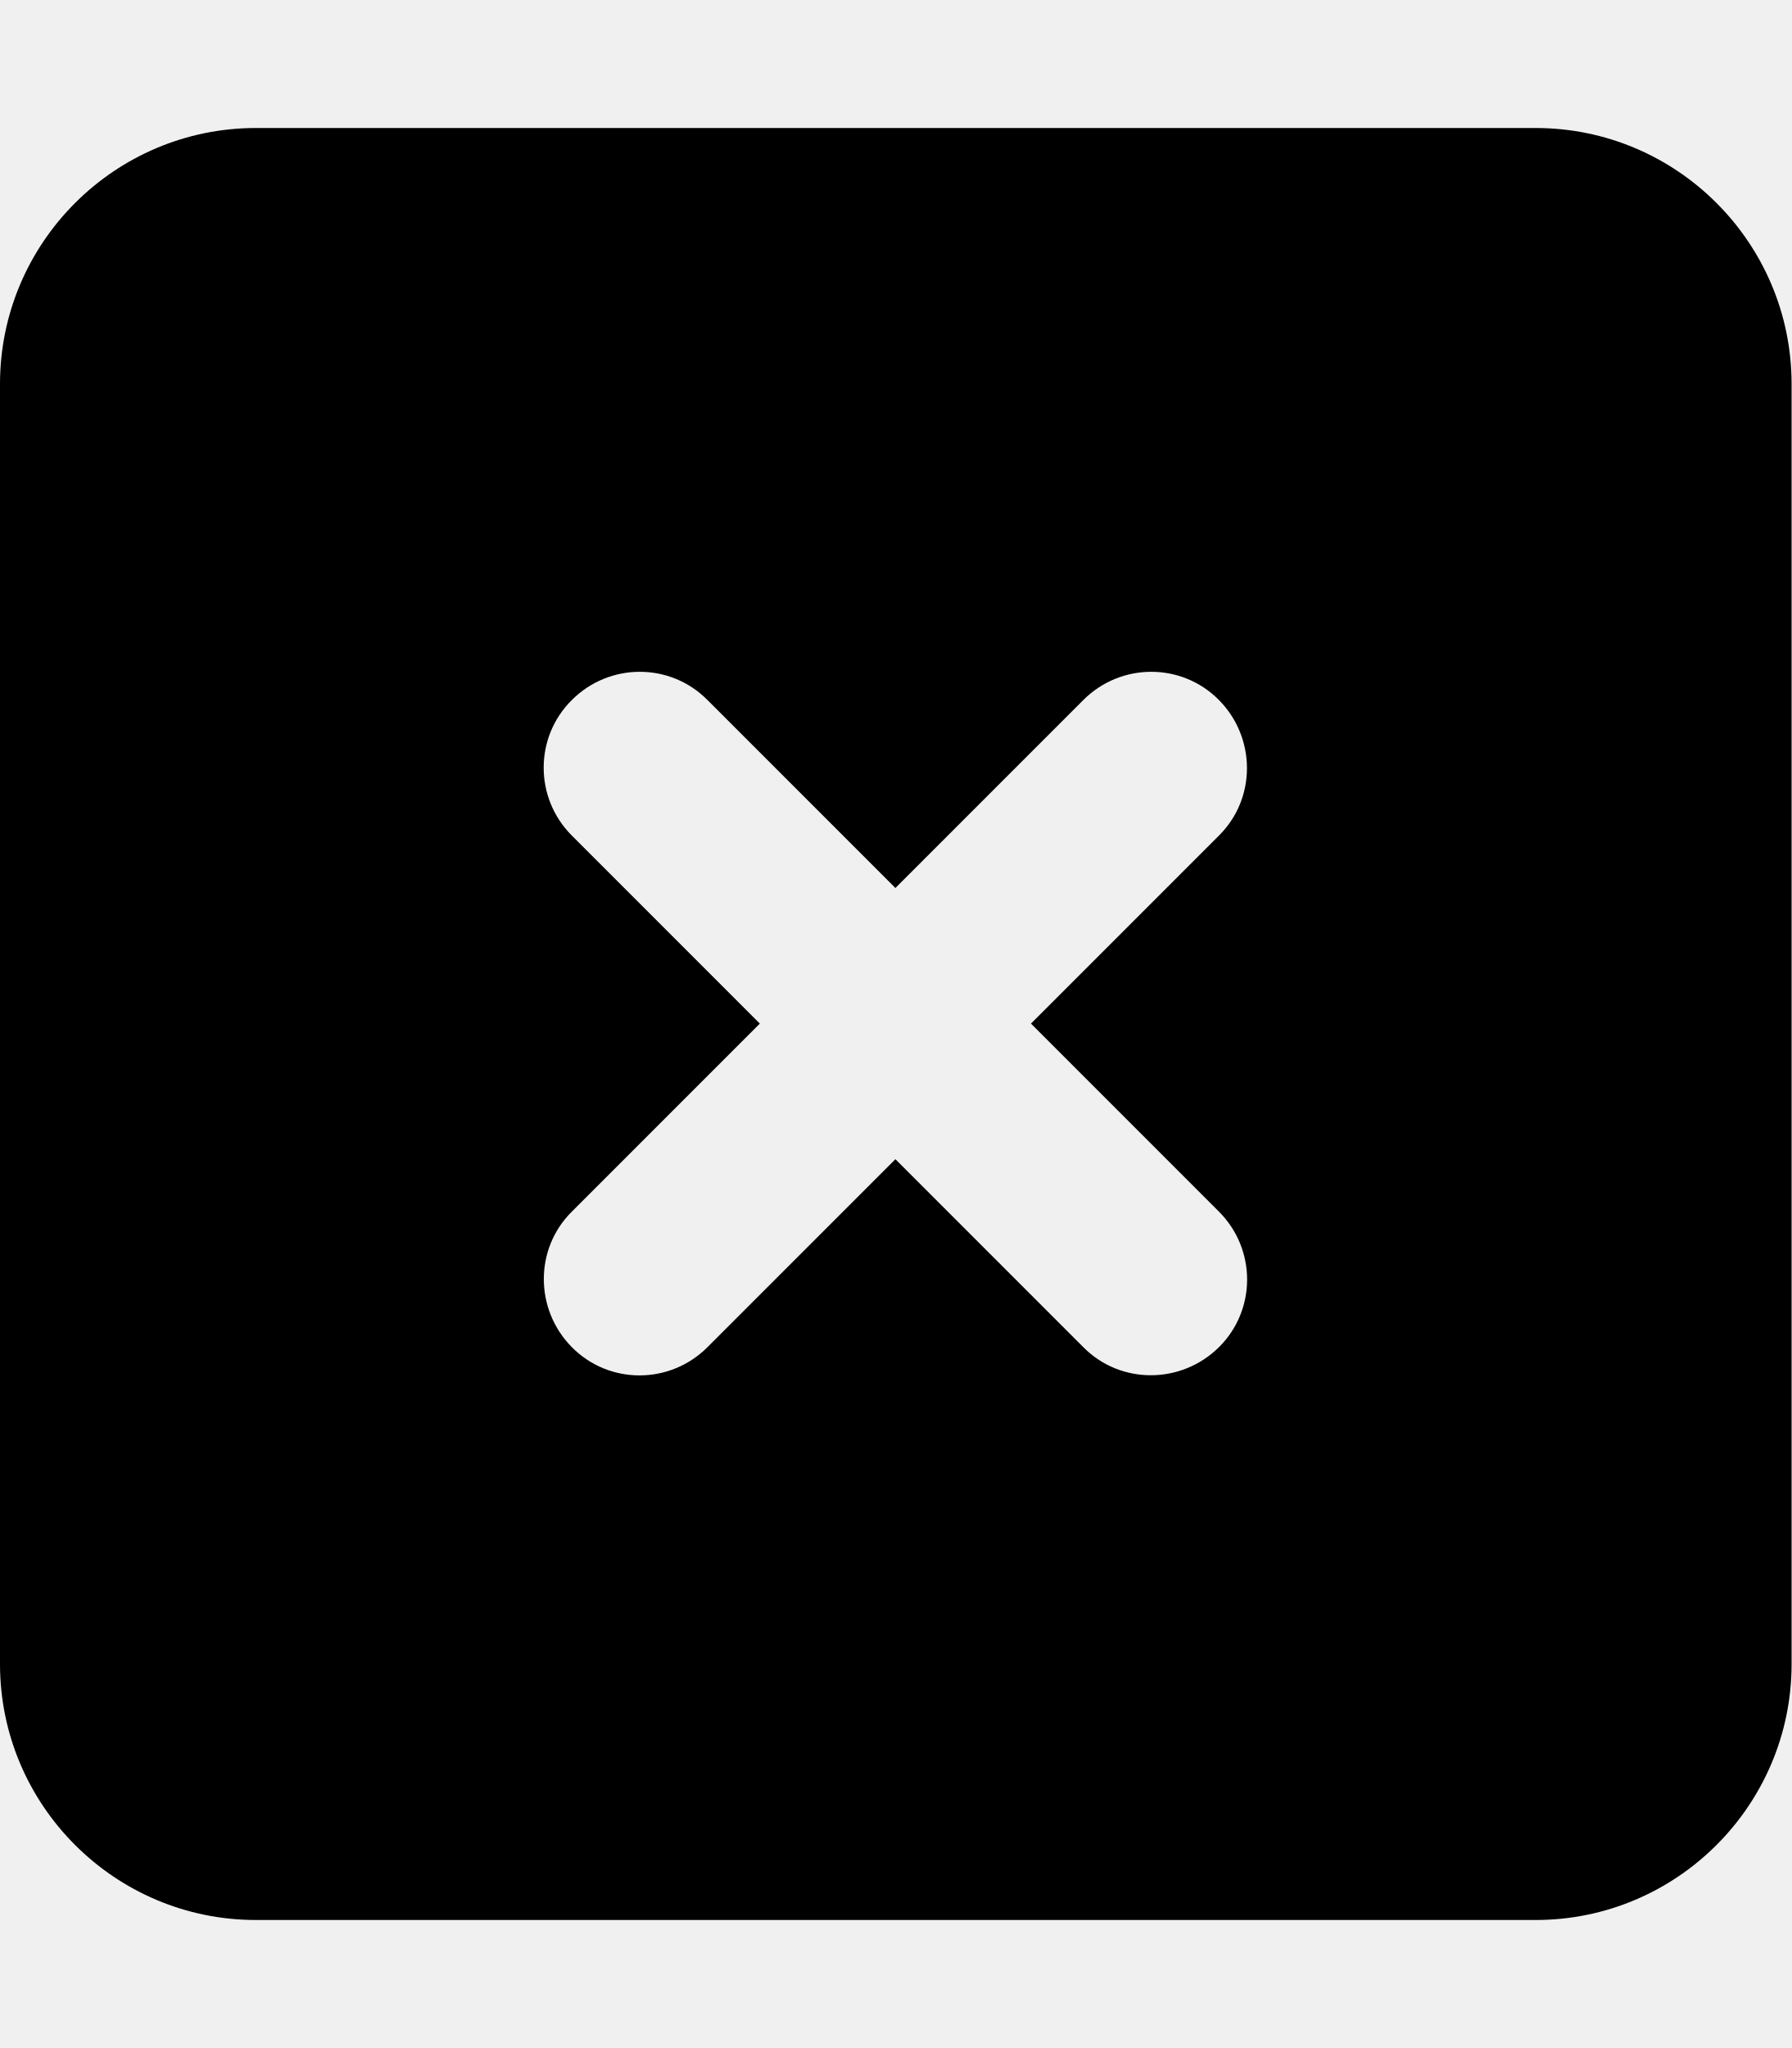
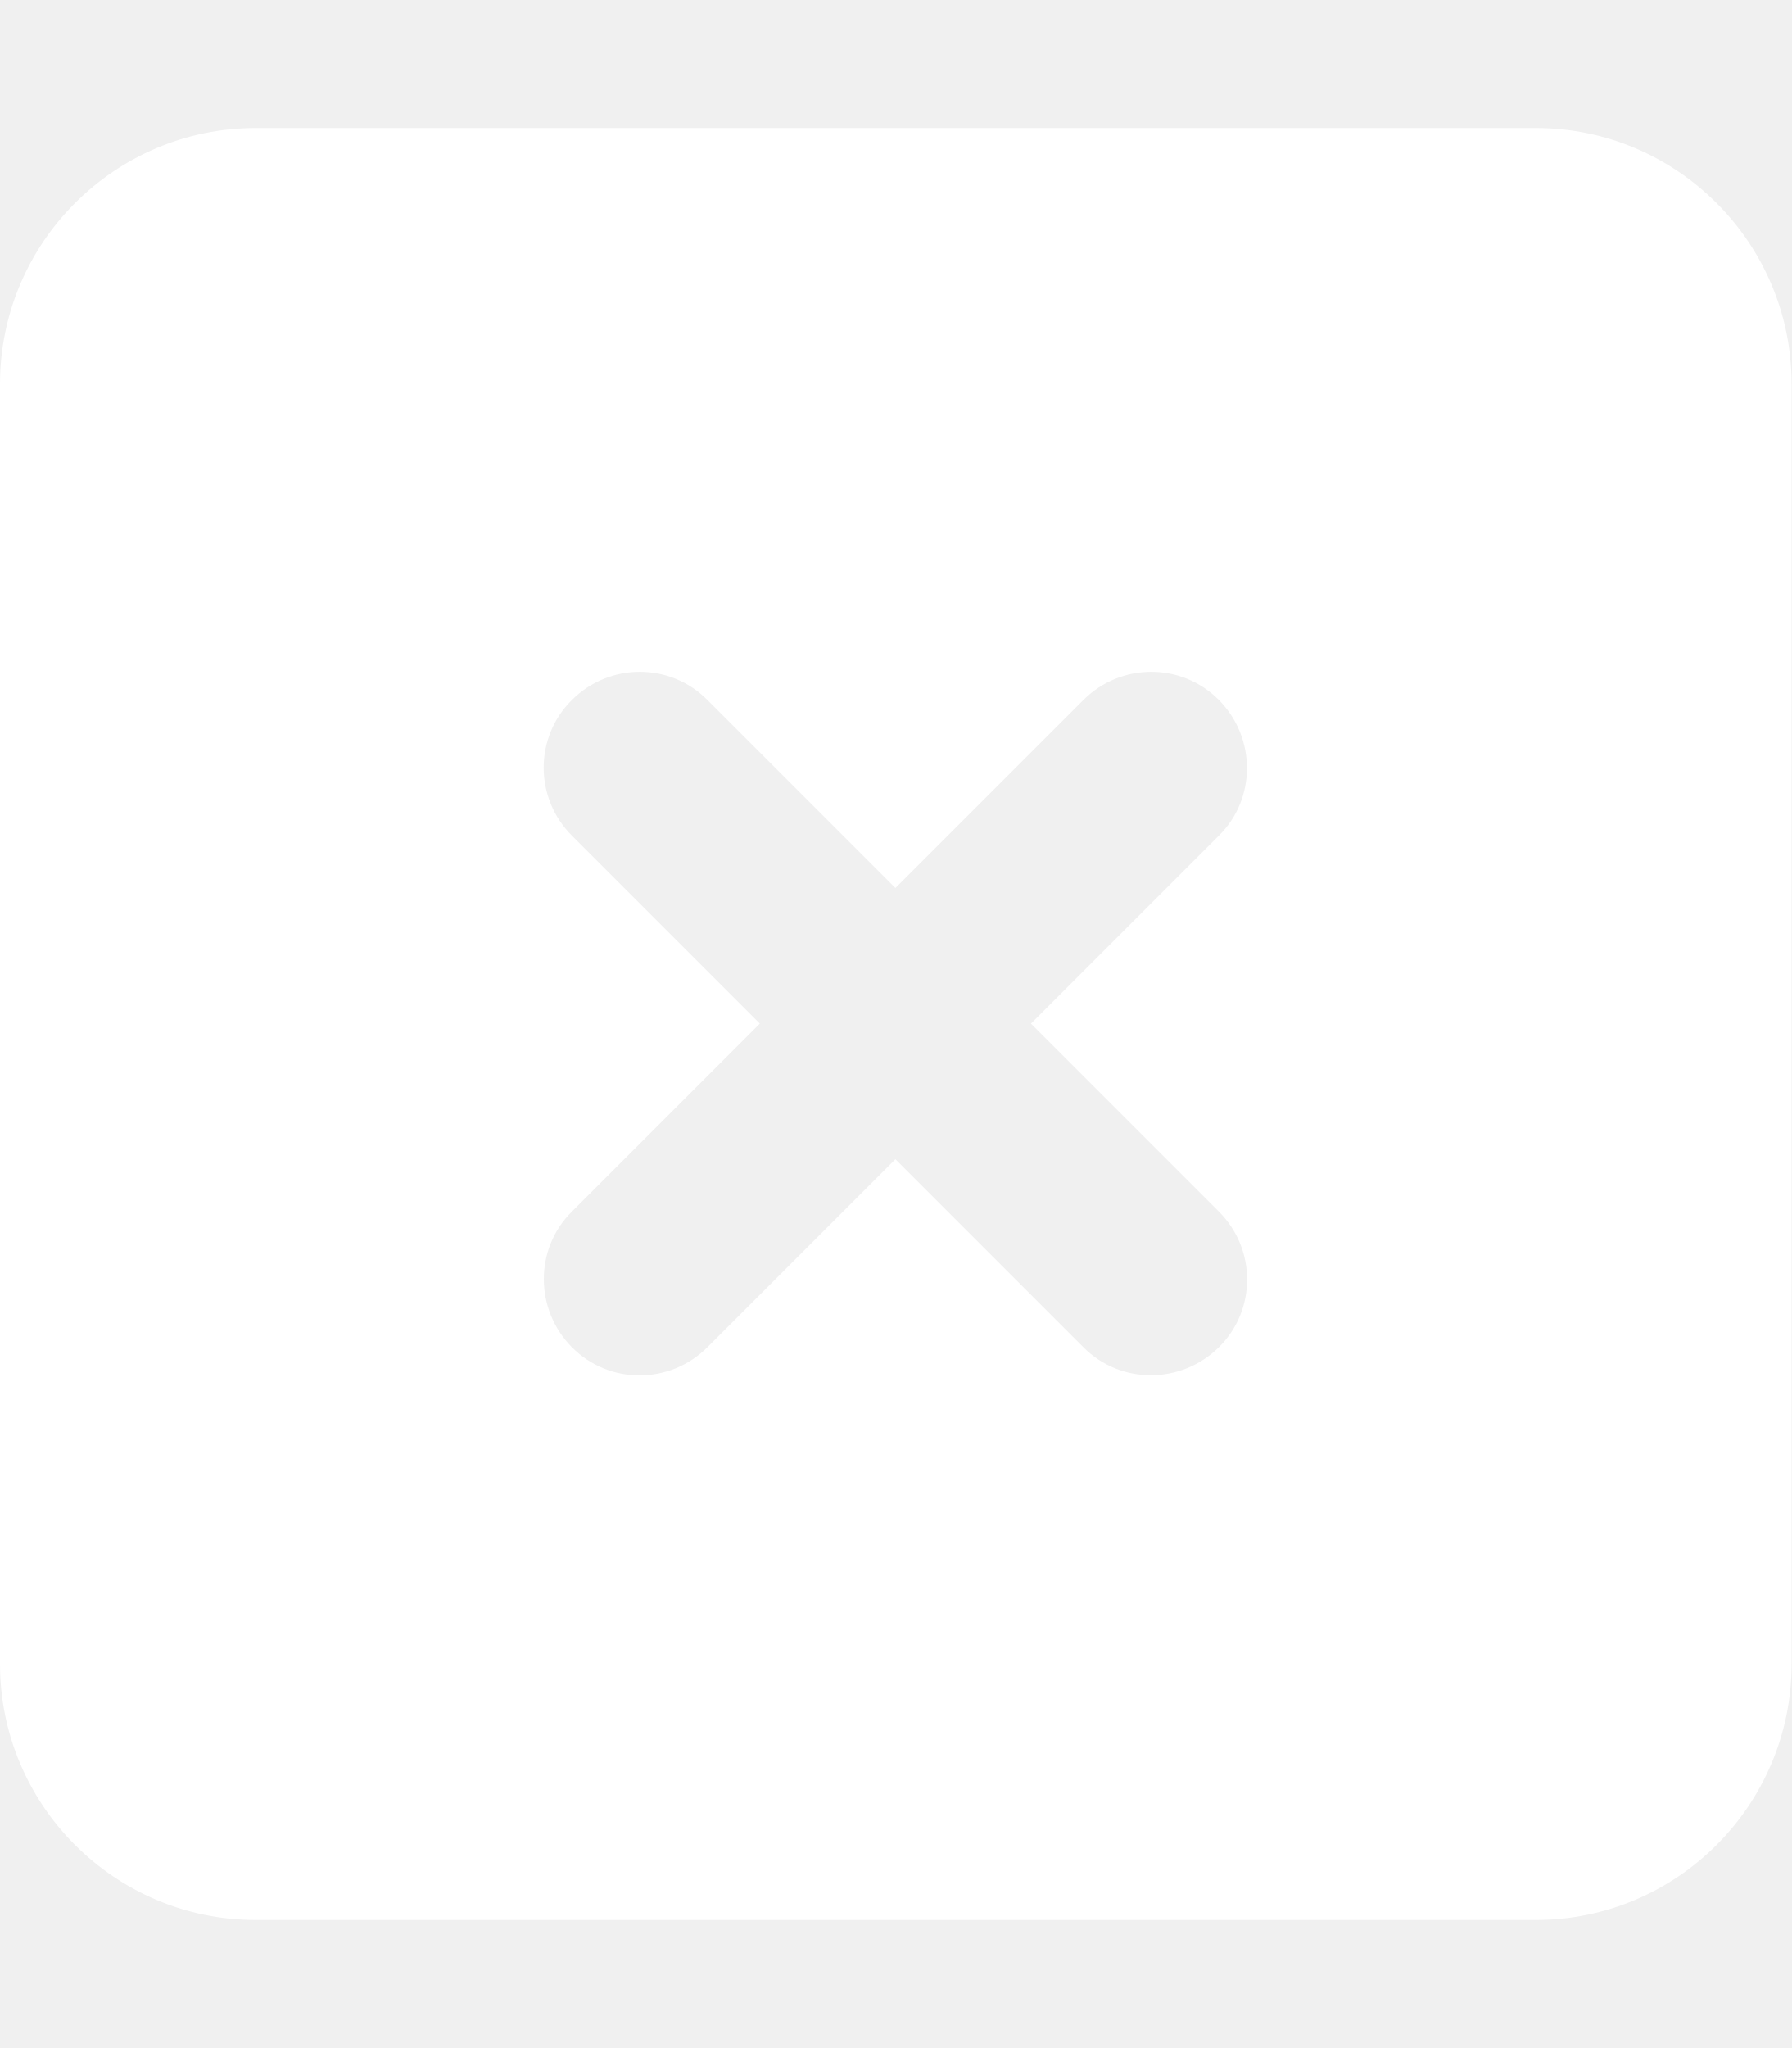
<svg xmlns="http://www.w3.org/2000/svg" viewBox="0 0 448 512">
-   <path d="M64 32C28.7 32 0 60.7 0 96V416c0 35.3 28.7 64 64 64H384c35.3 0 64-28.7 64-64V96c0-35.3-28.7-64-64-64H64zm79 143c9.4-9.4 24.6-9.4 33.9 0l47 47 47-47c9.4-9.4 24.6-9.4 33.9 0s9.4 24.6 0 33.9l-47 47 47 47c9.4 9.4 9.4 24.6 0 33.9s-24.6 9.4-33.9 0l-47-47-47 47c-9.4 9.4-24.6 9.4-33.9 0s-9.4-24.6 0-33.9l47-47-47-47c-9.4-9.4-9.4-24.6 0-33.9z" />
+   <path fill="#ffffff" d="M64 32C28.7 32 0 60.7 0 96V416c0 35.3 28.7 64 64 64H384c35.3 0 64-28.7 64-64V96c0-35.3-28.7-64-64-64H64zm79 143c9.4-9.4 24.6-9.4 33.9 0l47 47 47-47c9.4-9.4 24.6-9.4 33.9 0s9.4 24.6 0 33.9l-47 47 47 47c9.4 9.4 9.4 24.6 0 33.9s-24.6 9.4-33.9 0l-47-47-47 47c-9.4 9.4-24.6 9.4-33.9 0s-9.4-24.6 0-33.9l47-47-47-47c-9.4-9.4-9.4-24.6 0-33.9z" />
</svg>
